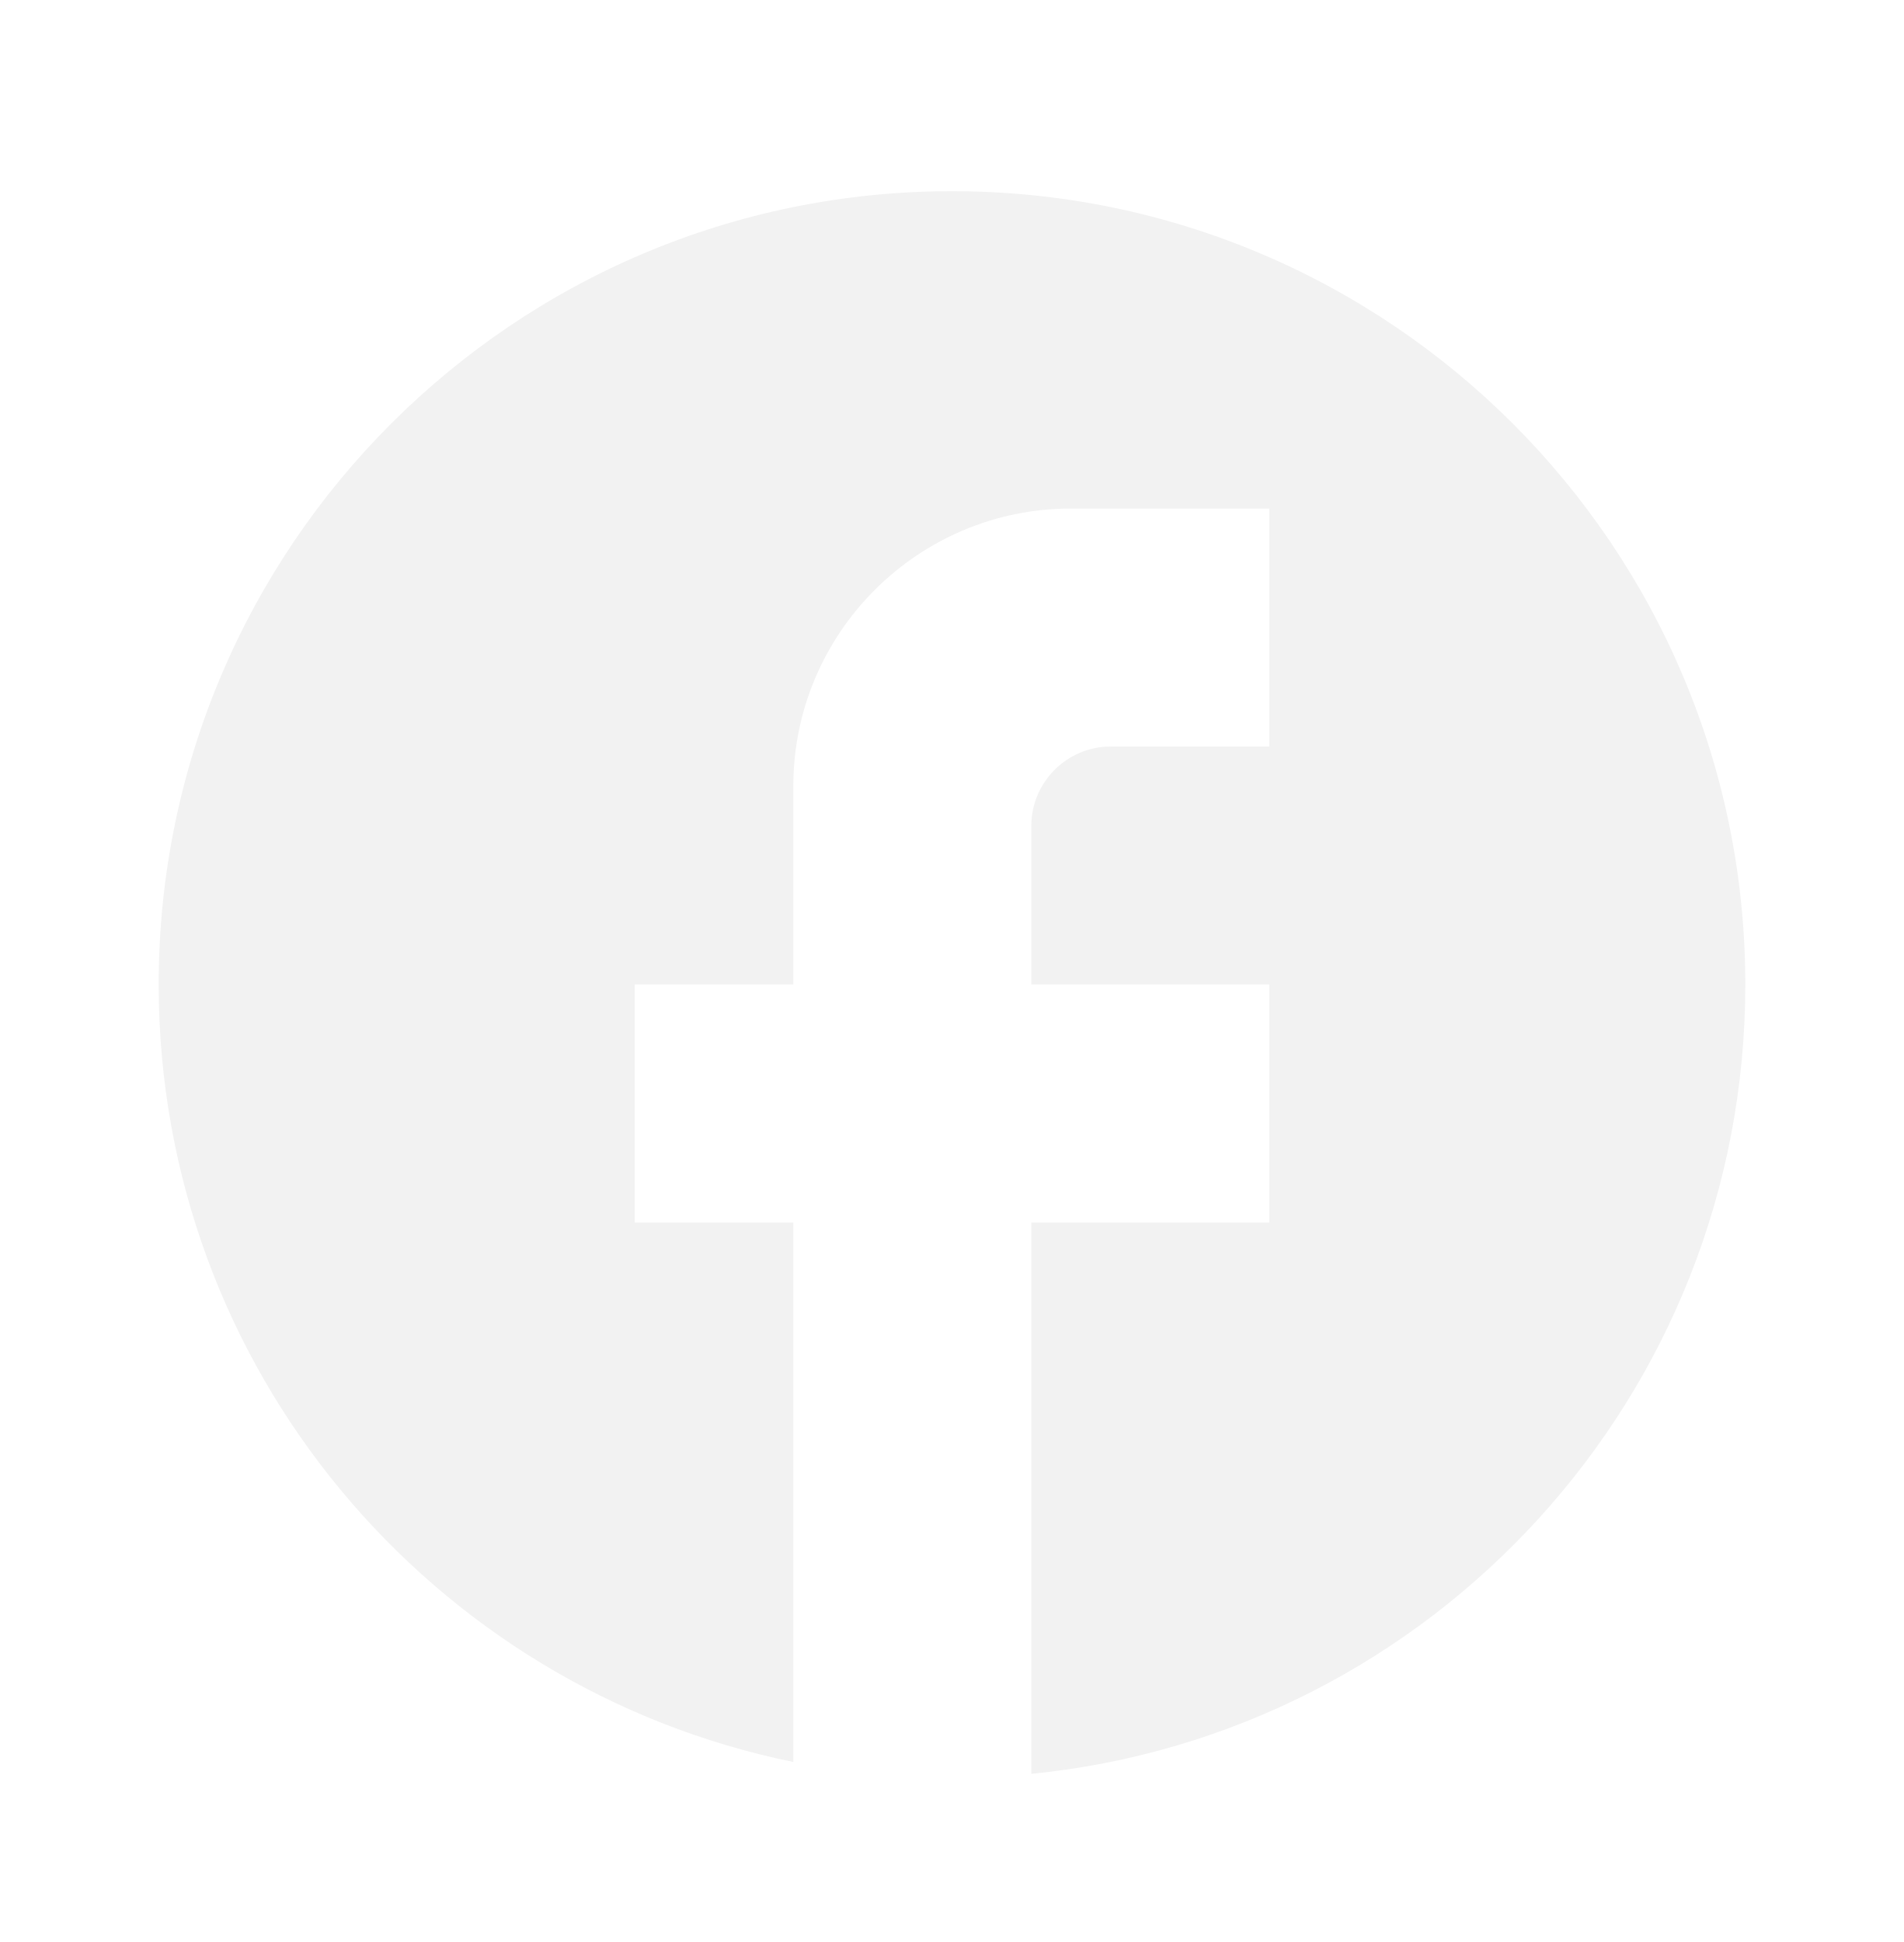
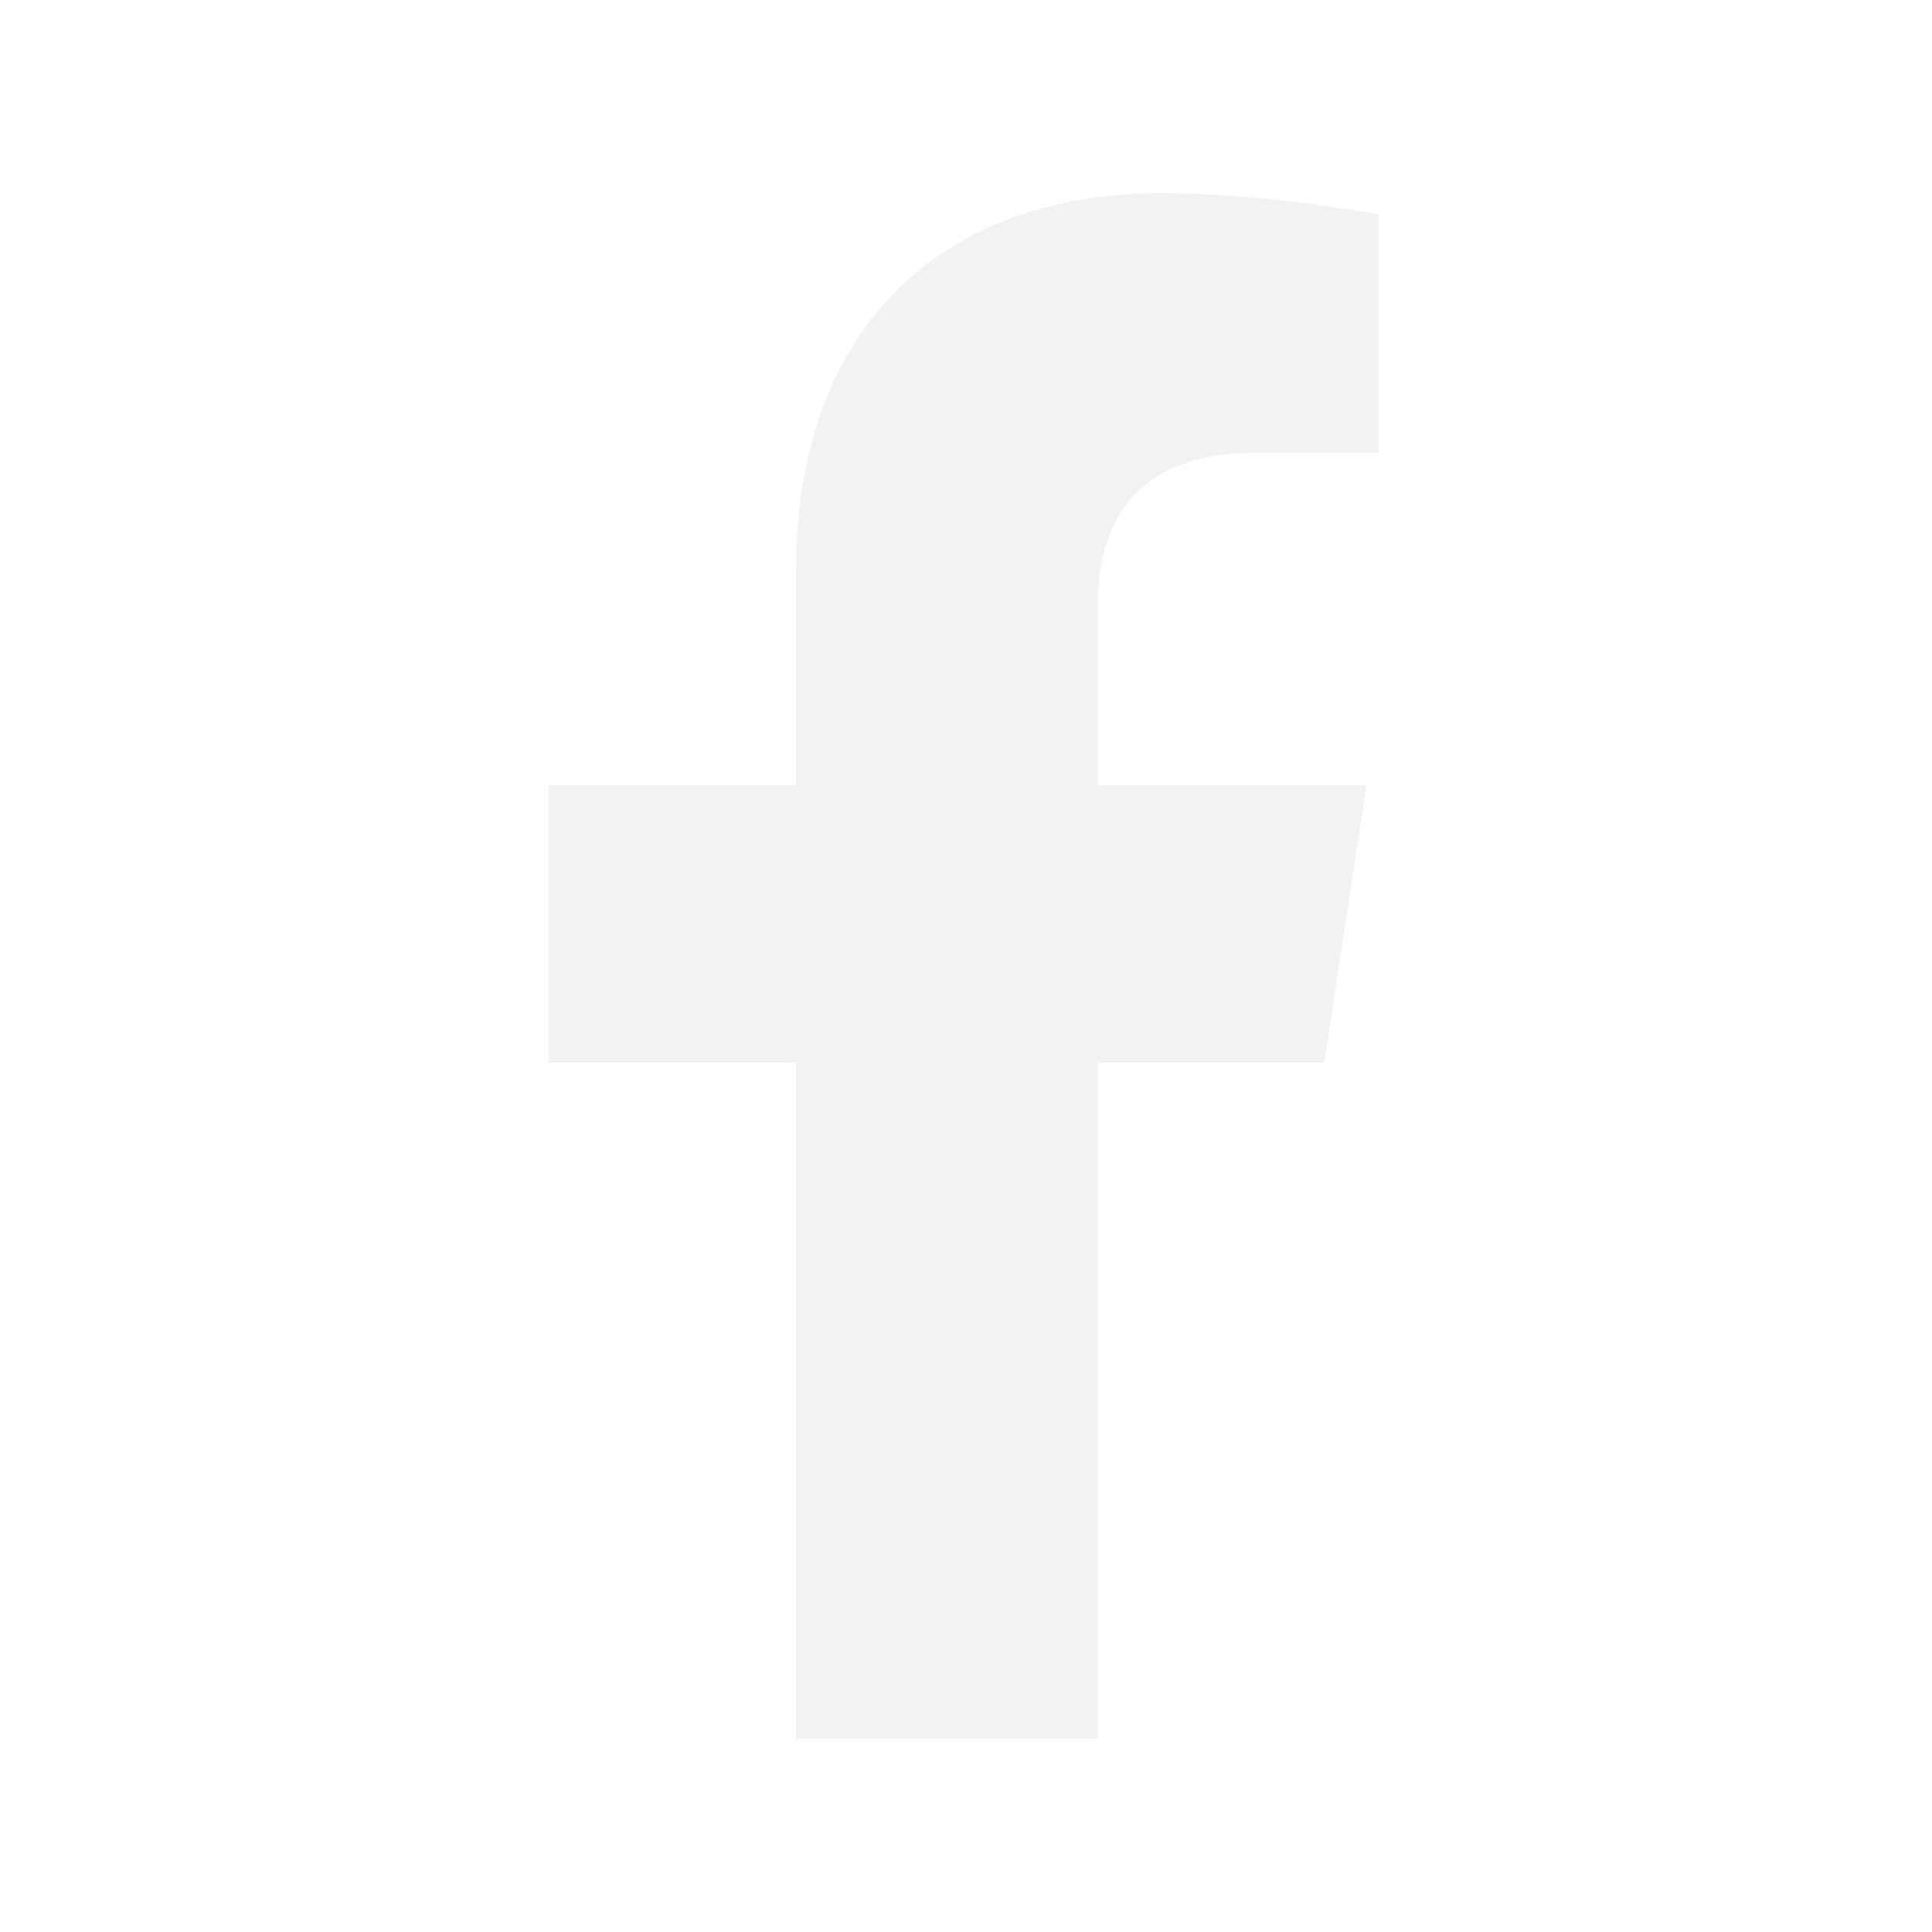
- <svg xmlns="http://www.w3.org/2000/svg" width="50" height="51" viewBox="0 0 50 51" fill="none">
-   <path d="M45.833 25.855C45.833 14.355 36.5 5.021 25 5.021C13.5 5.021 4.167 14.355 4.167 25.855C4.167 35.938 11.333 44.334 20.833 46.272V32.105H16.667V25.855H20.833V20.646C20.833 16.626 24.104 13.355 28.125 13.355H33.333V19.605H29.167C28.021 19.605 27.083 20.542 27.083 21.688V25.855H33.333V32.105H27.083V46.584C37.604 45.542 45.833 36.667 45.833 25.855Z" fill="#F2F2F2" />
+ <svg xmlns="http://www.w3.org/2000/svg" width="30" height="30" viewBox="0 0 30 30" fill="none">
+   <path d="M20.563 16.5H17.047V27H12.36V16.5H8.516V12.188H12.36V8.859C12.36 5.109 14.61 3 18.032 3C19.672 3 21.407 3.328 21.407 3.328V7.031H19.485C17.61 7.031 17.047 8.156 17.047 9.375V12.188H21.219L20.563 16.5Z" fill="#F2F2F2" />
</svg>
